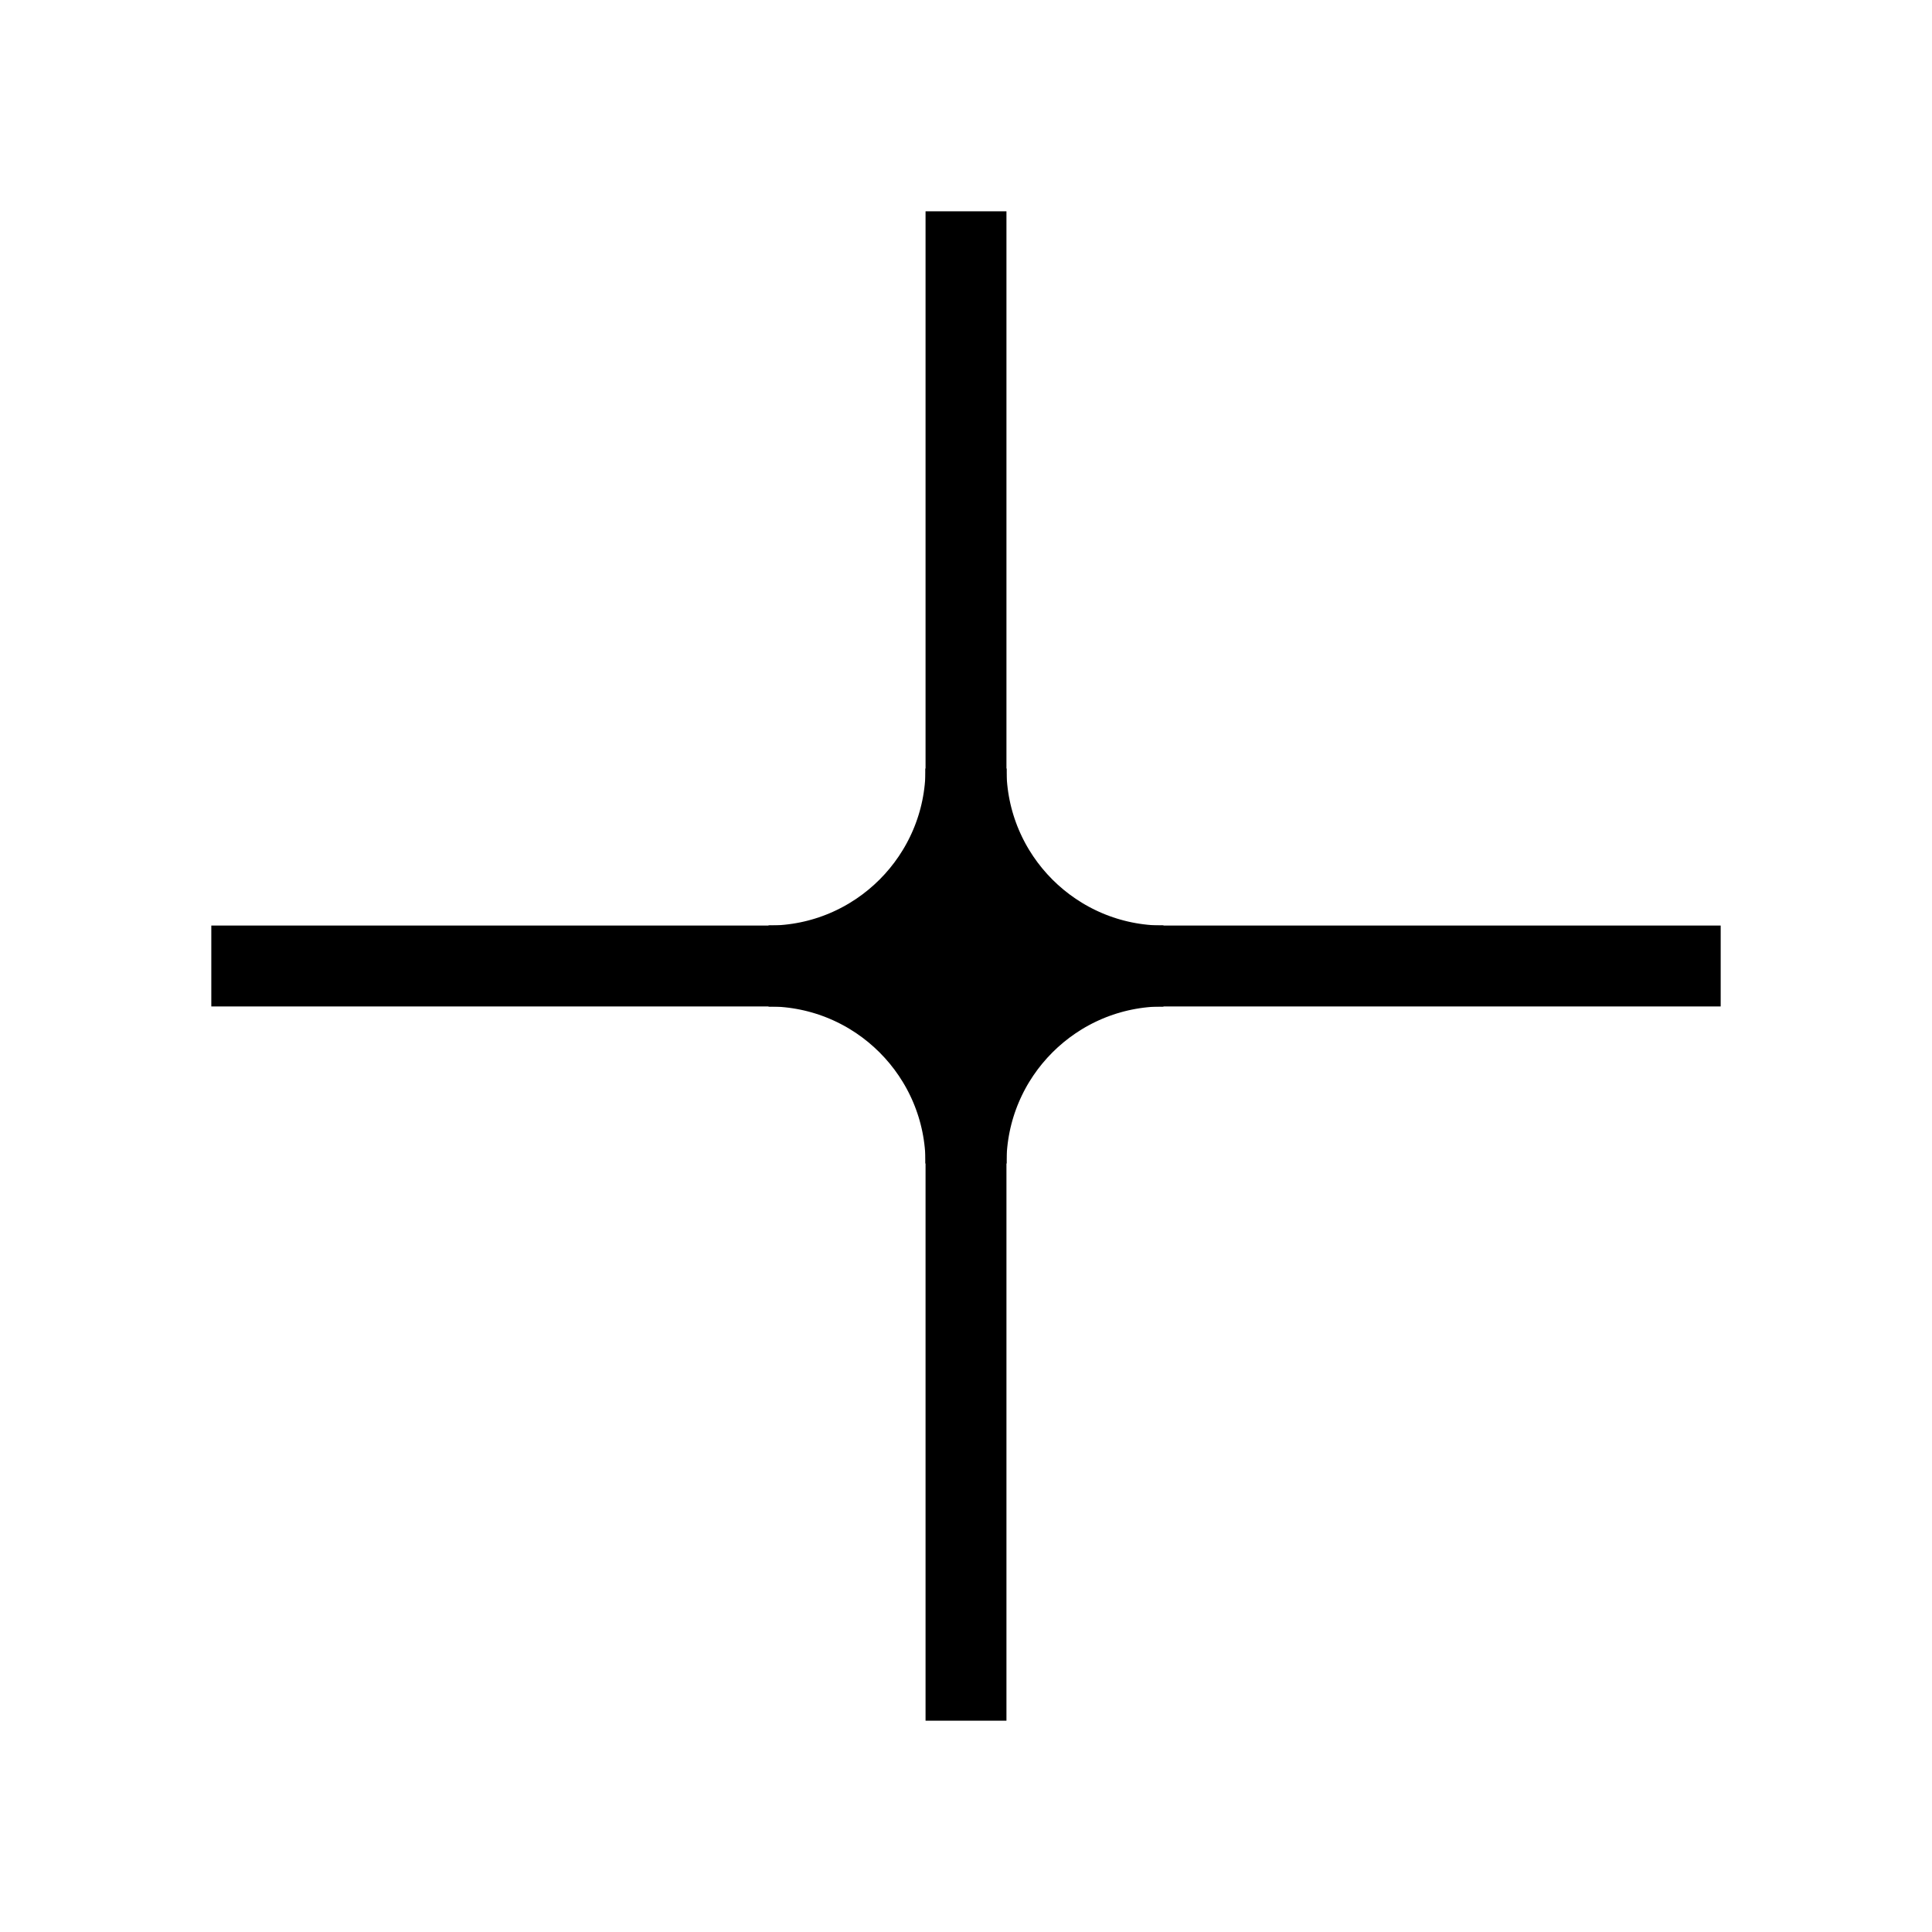
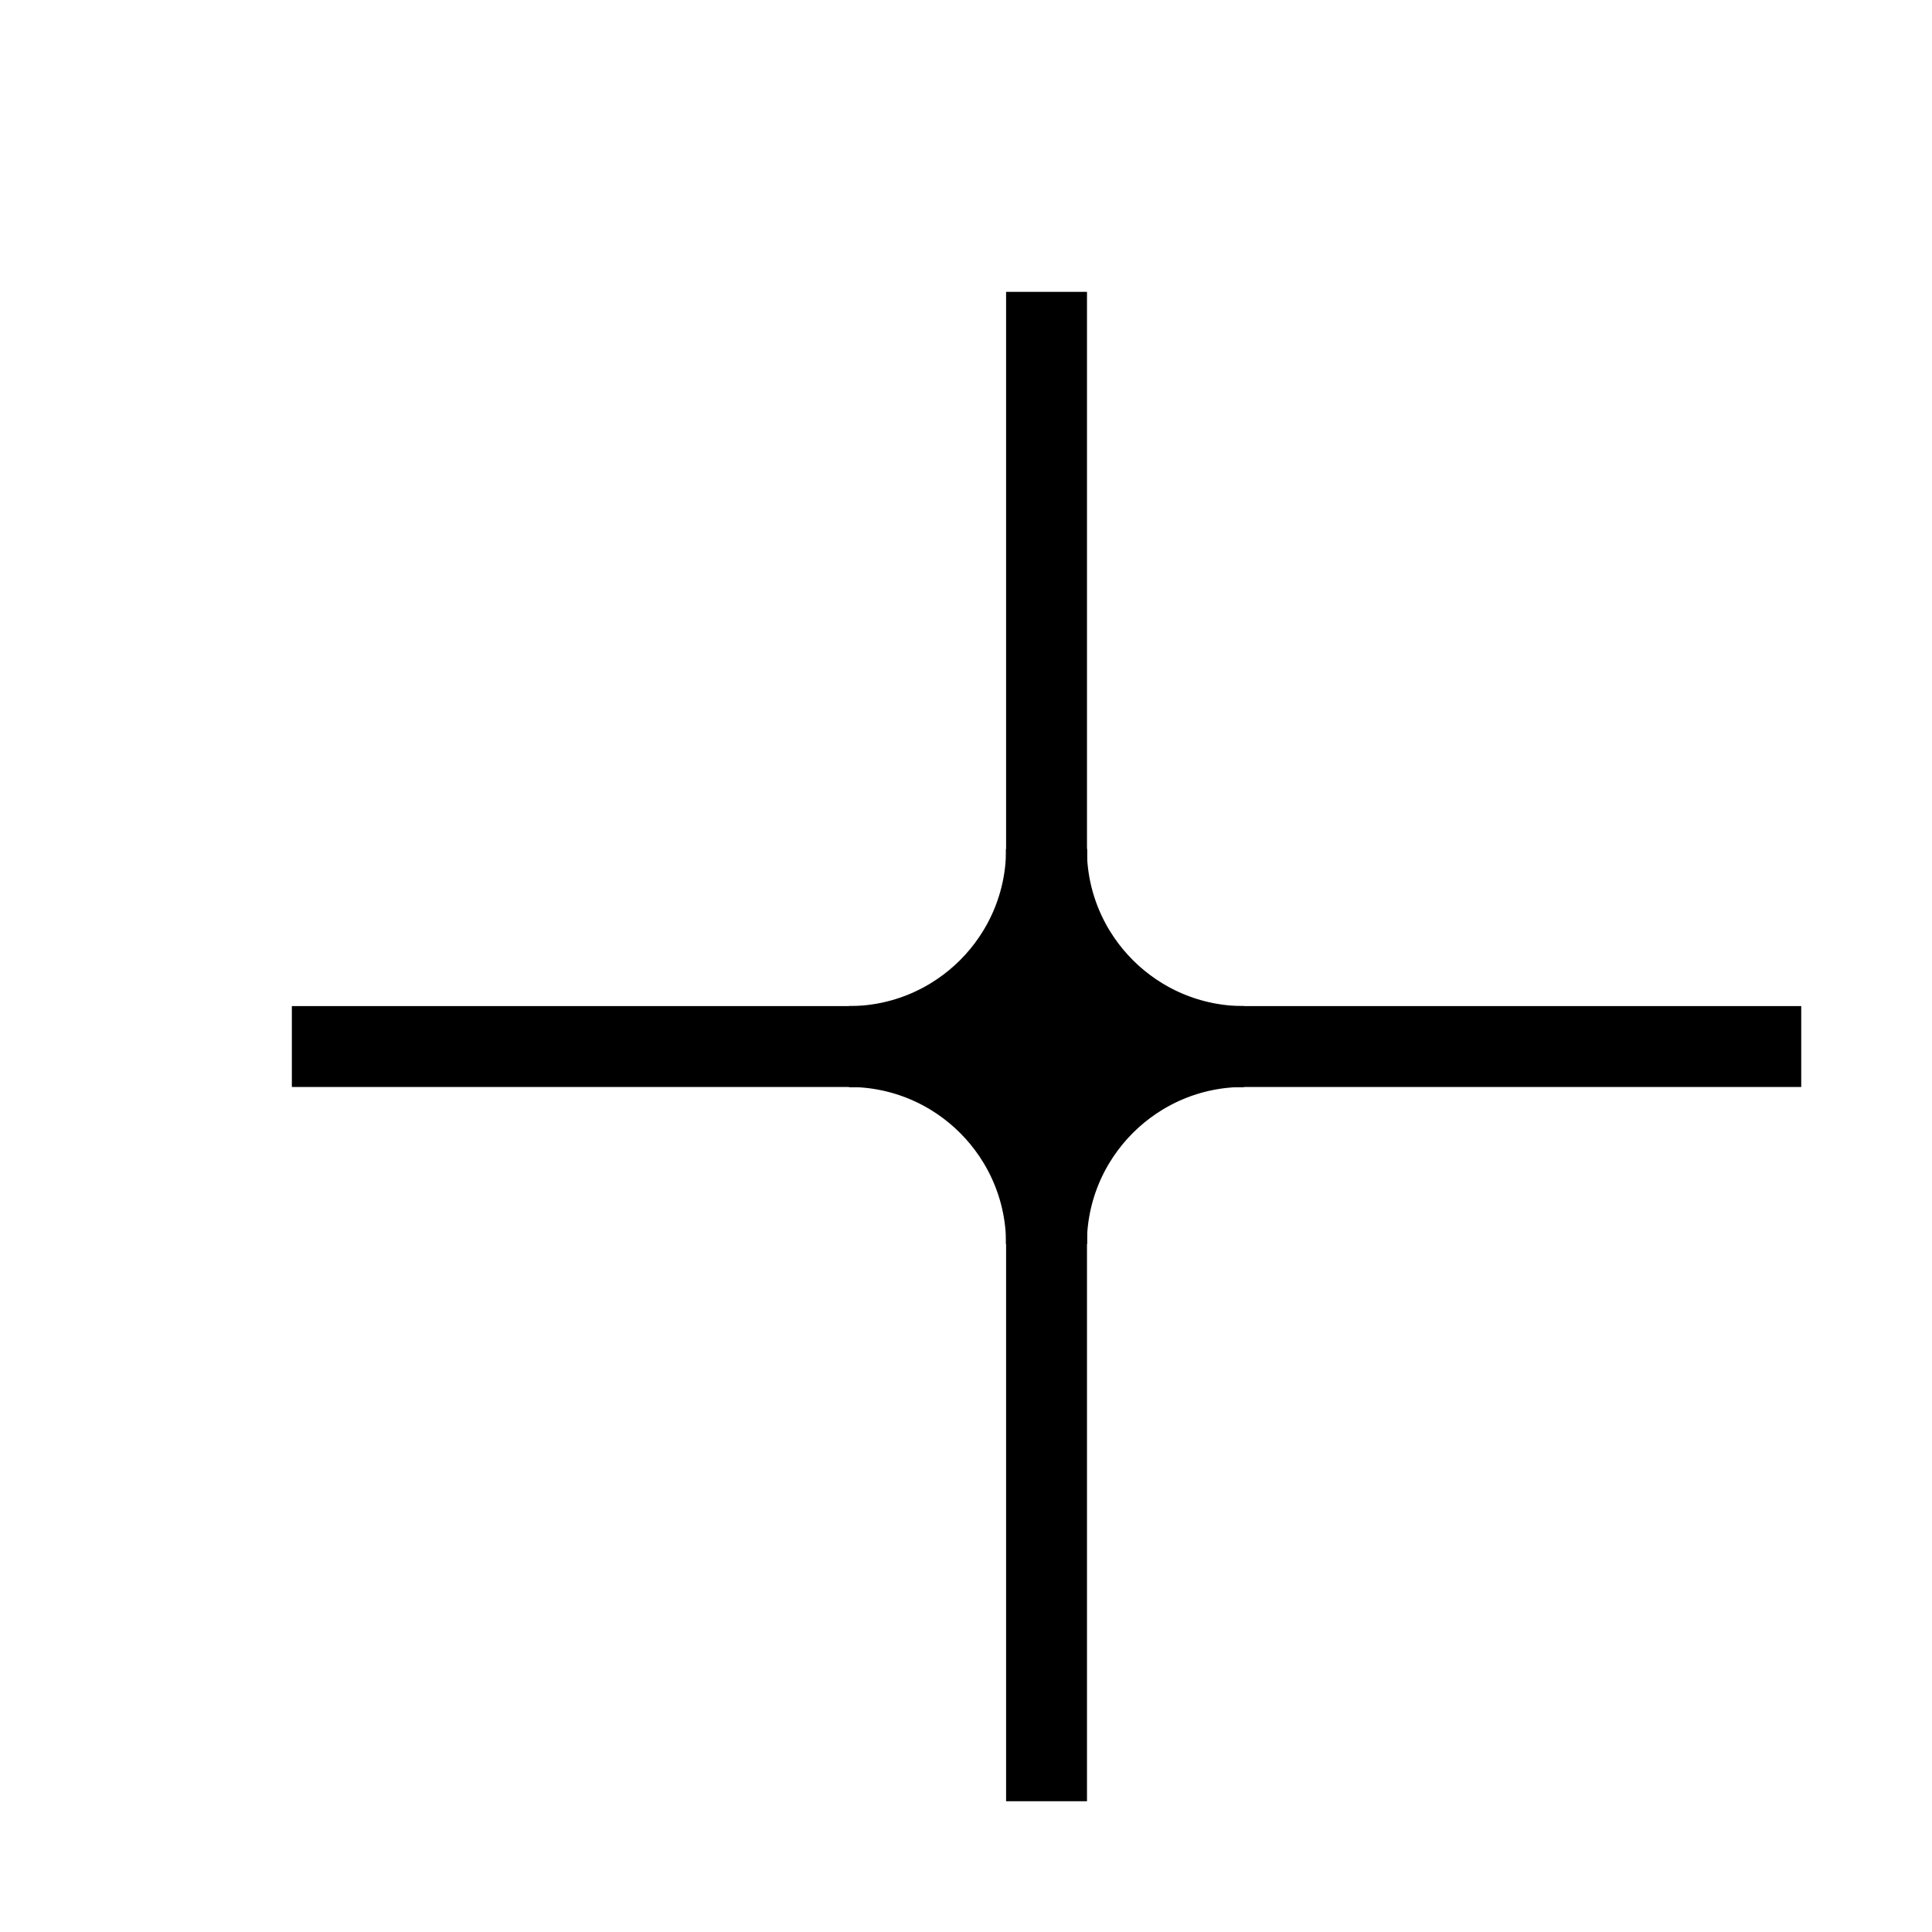
<svg xmlns="http://www.w3.org/2000/svg" width="16" height="16" stroke-width="0.67" viewBox="0 0 16 16">
-   <path fill="none" stroke="currentColor" stroke-width="0.67" d="M1.75 8h12.5M8 1.75v12.5" />
-   <path fill="currentColor" d="M6.365 8a1.635 1.635 0 0 0 1.635-1.635v1.635Z" />
-   <path fill="none" stroke="currentColor" stroke-width="0.67" d="M6.365 8a1.635 1.635 0 0 0 1.635-1.635" />
-   <path fill="currentColor" d="M6.365 8a1.635 1.635 0 0 1 1.635 1.635V8Z" />
-   <path fill="none" stroke="currentColor" stroke-width="0.67" d="M6.365 8a1.635 1.635 0 0 1 1.635 1.635" />
-   <path fill="currentColor" d="M9.635 8a1.635 1.635 0 0 1-1.635-1.635v1.635Z" />
-   <path fill="none" stroke="currentColor" stroke-width="0.67" d="M9.635 8a1.635 1.635 0 0 1-1.635-1.635" />
-   <path fill="currentColor" d="M9.635 8a1.635 1.635 0 0 0-1.635 1.635V8Z" />
-   <path fill="none" stroke="currentColor" stroke-width="0.67" d="M9.635 8a1.635 1.635 0 0 0-1.635 1.635" />
+   <path fill="none" stroke="currentColor" stroke-width="0.67" d="M2.417 8.667H14.917M8.667 2.417V14.917" />
+   <path fill="currentColor" d="M7.032 8.667a1.635 1.635 0 0 0 1.635-1.635v1.635Z" />
+   <path fill="none" stroke="currentColor" stroke-width="0.67" d="M7.032 8.667a1.635 1.635 0 0 0 1.635-1.635" />
+   <path fill="currentColor" d="M7.032 8.667a1.635 1.635 0 0 1 1.635 1.635V8.667Z" />
+   <path fill="none" stroke="currentColor" stroke-width="0.67" d="M7.032 8.667a1.635 1.635 0 0 1 1.635 1.635" />
+   <path fill="currentColor" d="M10.301 8.667a1.635 1.635 0 0 1-1.635-1.635v1.635Z" />
+   <path fill="none" stroke="currentColor" stroke-width="0.67" d="M10.301 8.667a1.635 1.635 0 0 1-1.635-1.635" />
+   <path fill="currentColor" d="M10.301 8.667a1.635 1.635 0 0 0-1.635 1.635V8.667Z" />
+   <path fill="none" stroke="currentColor" stroke-width="0.67" d="M10.301 8.667a1.635 1.635 0 0 0-1.635 1.635" />
</svg>
